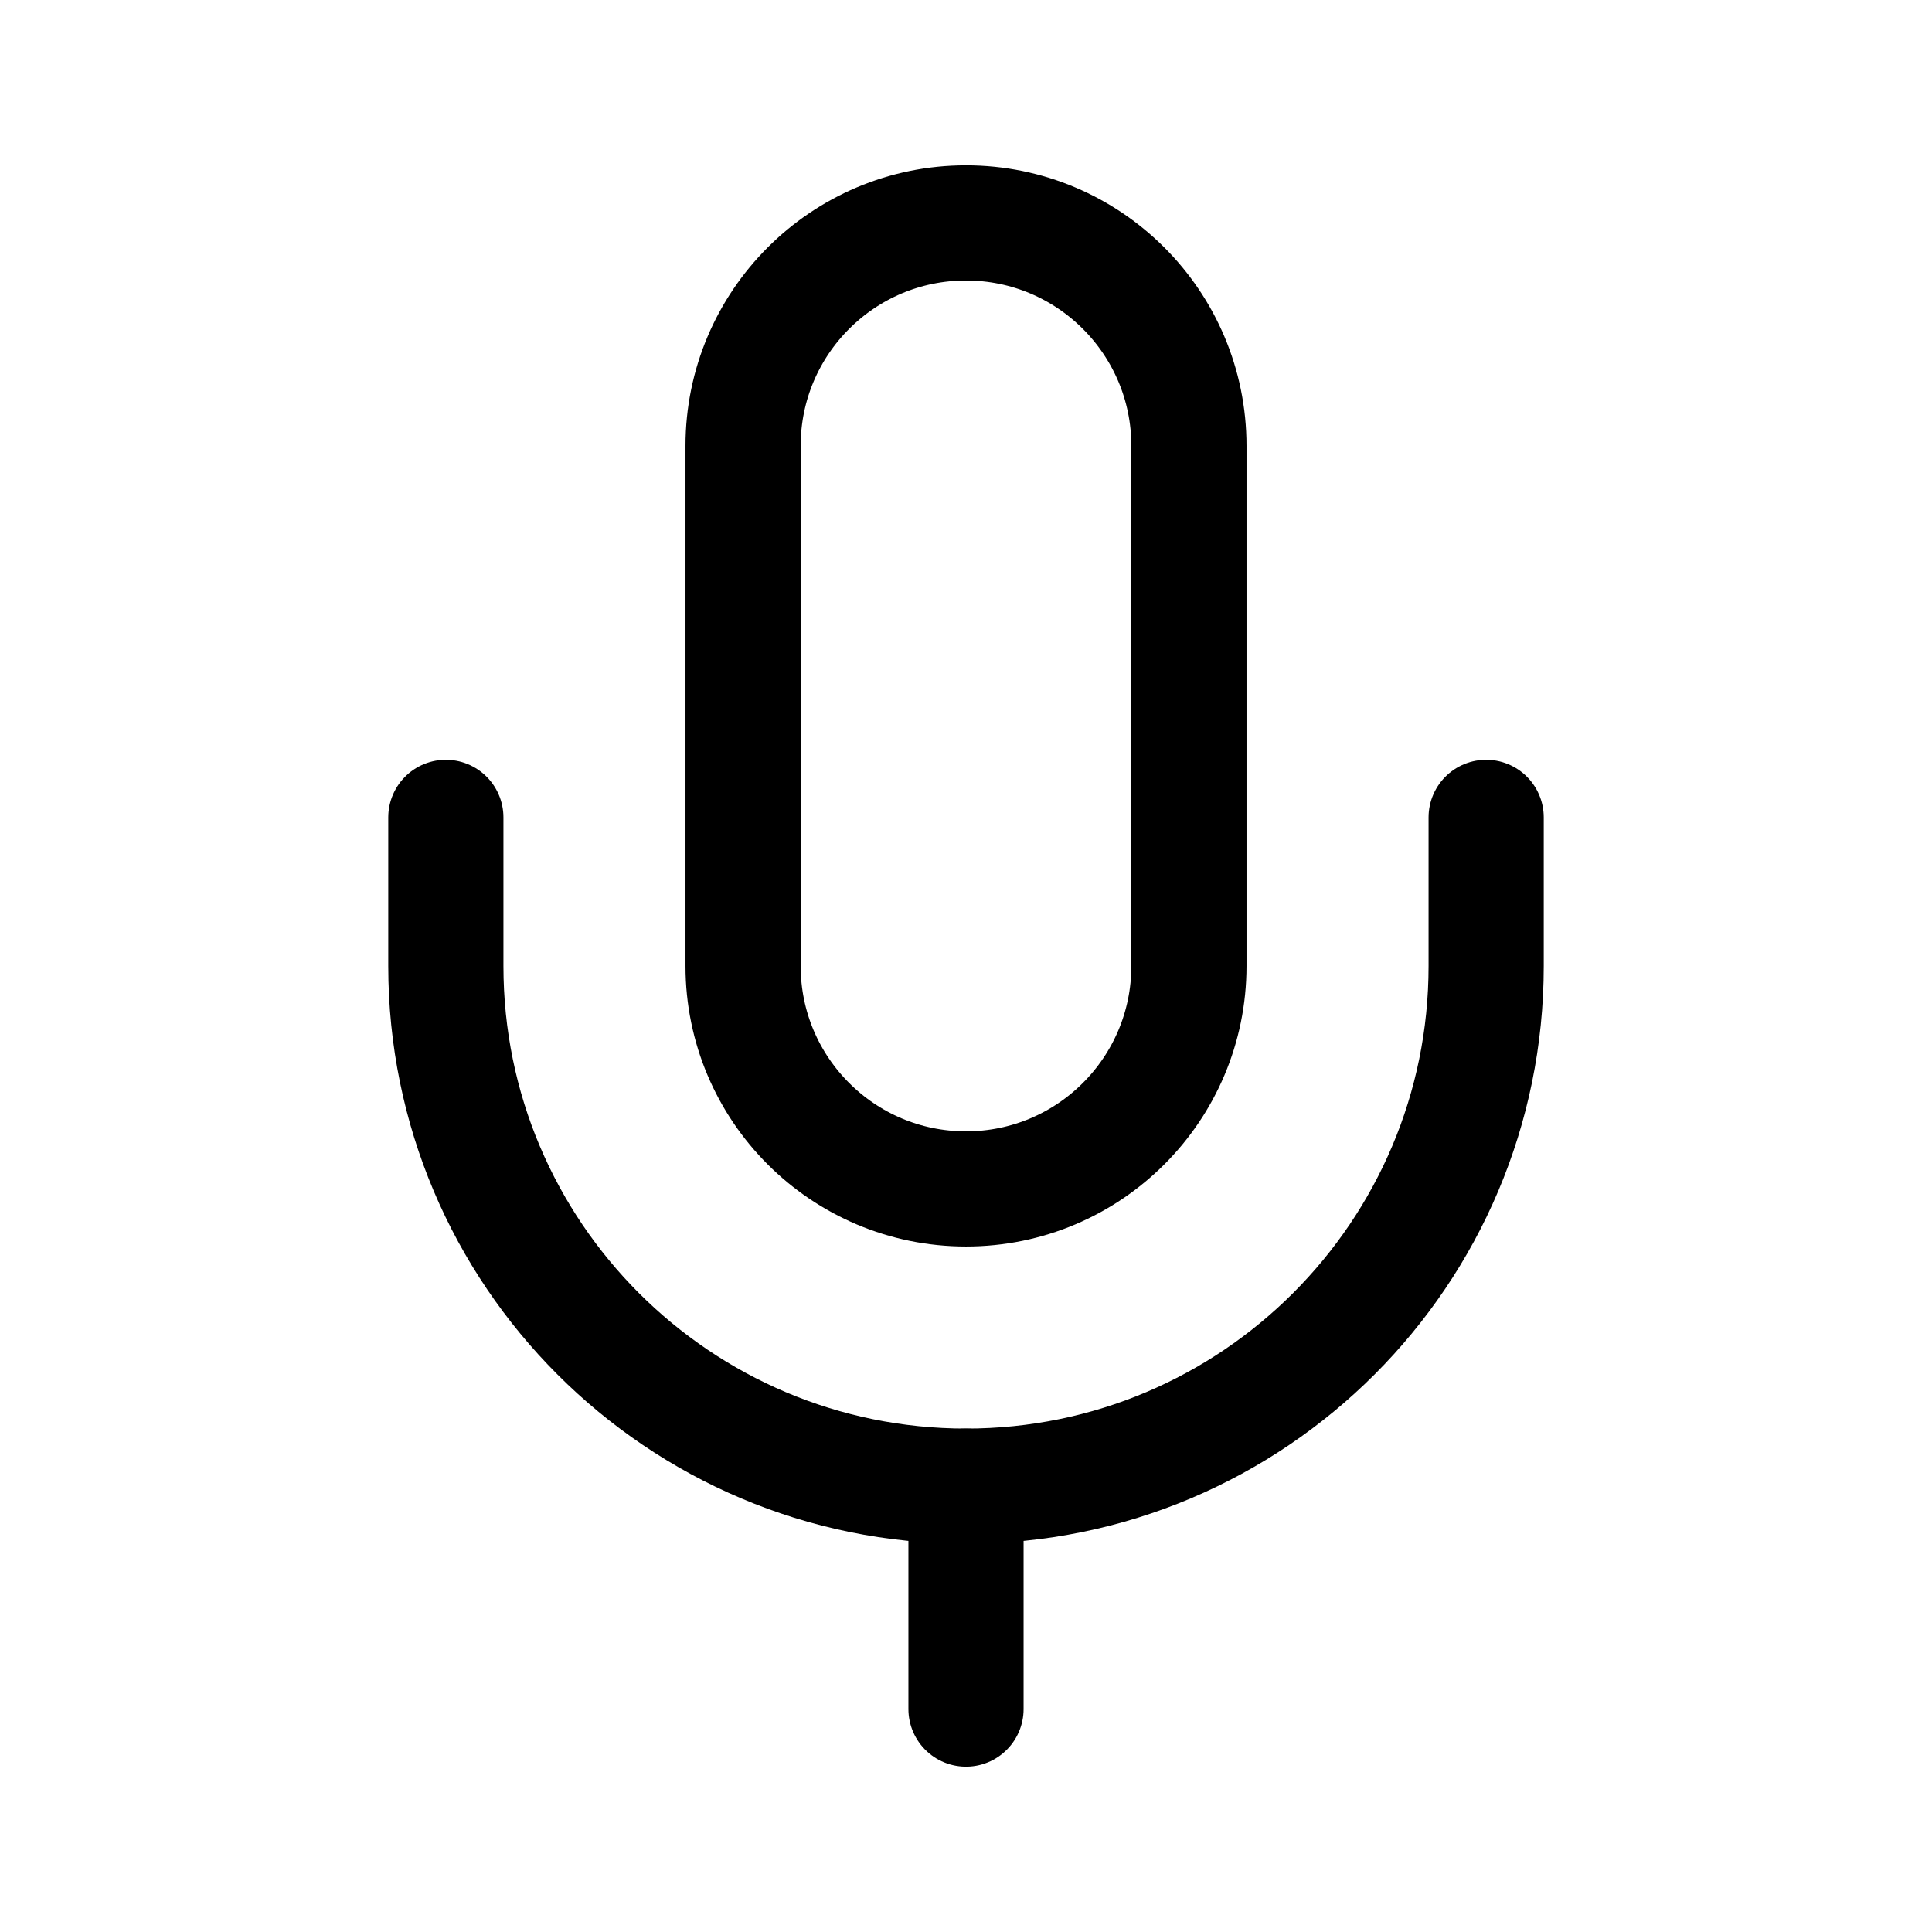
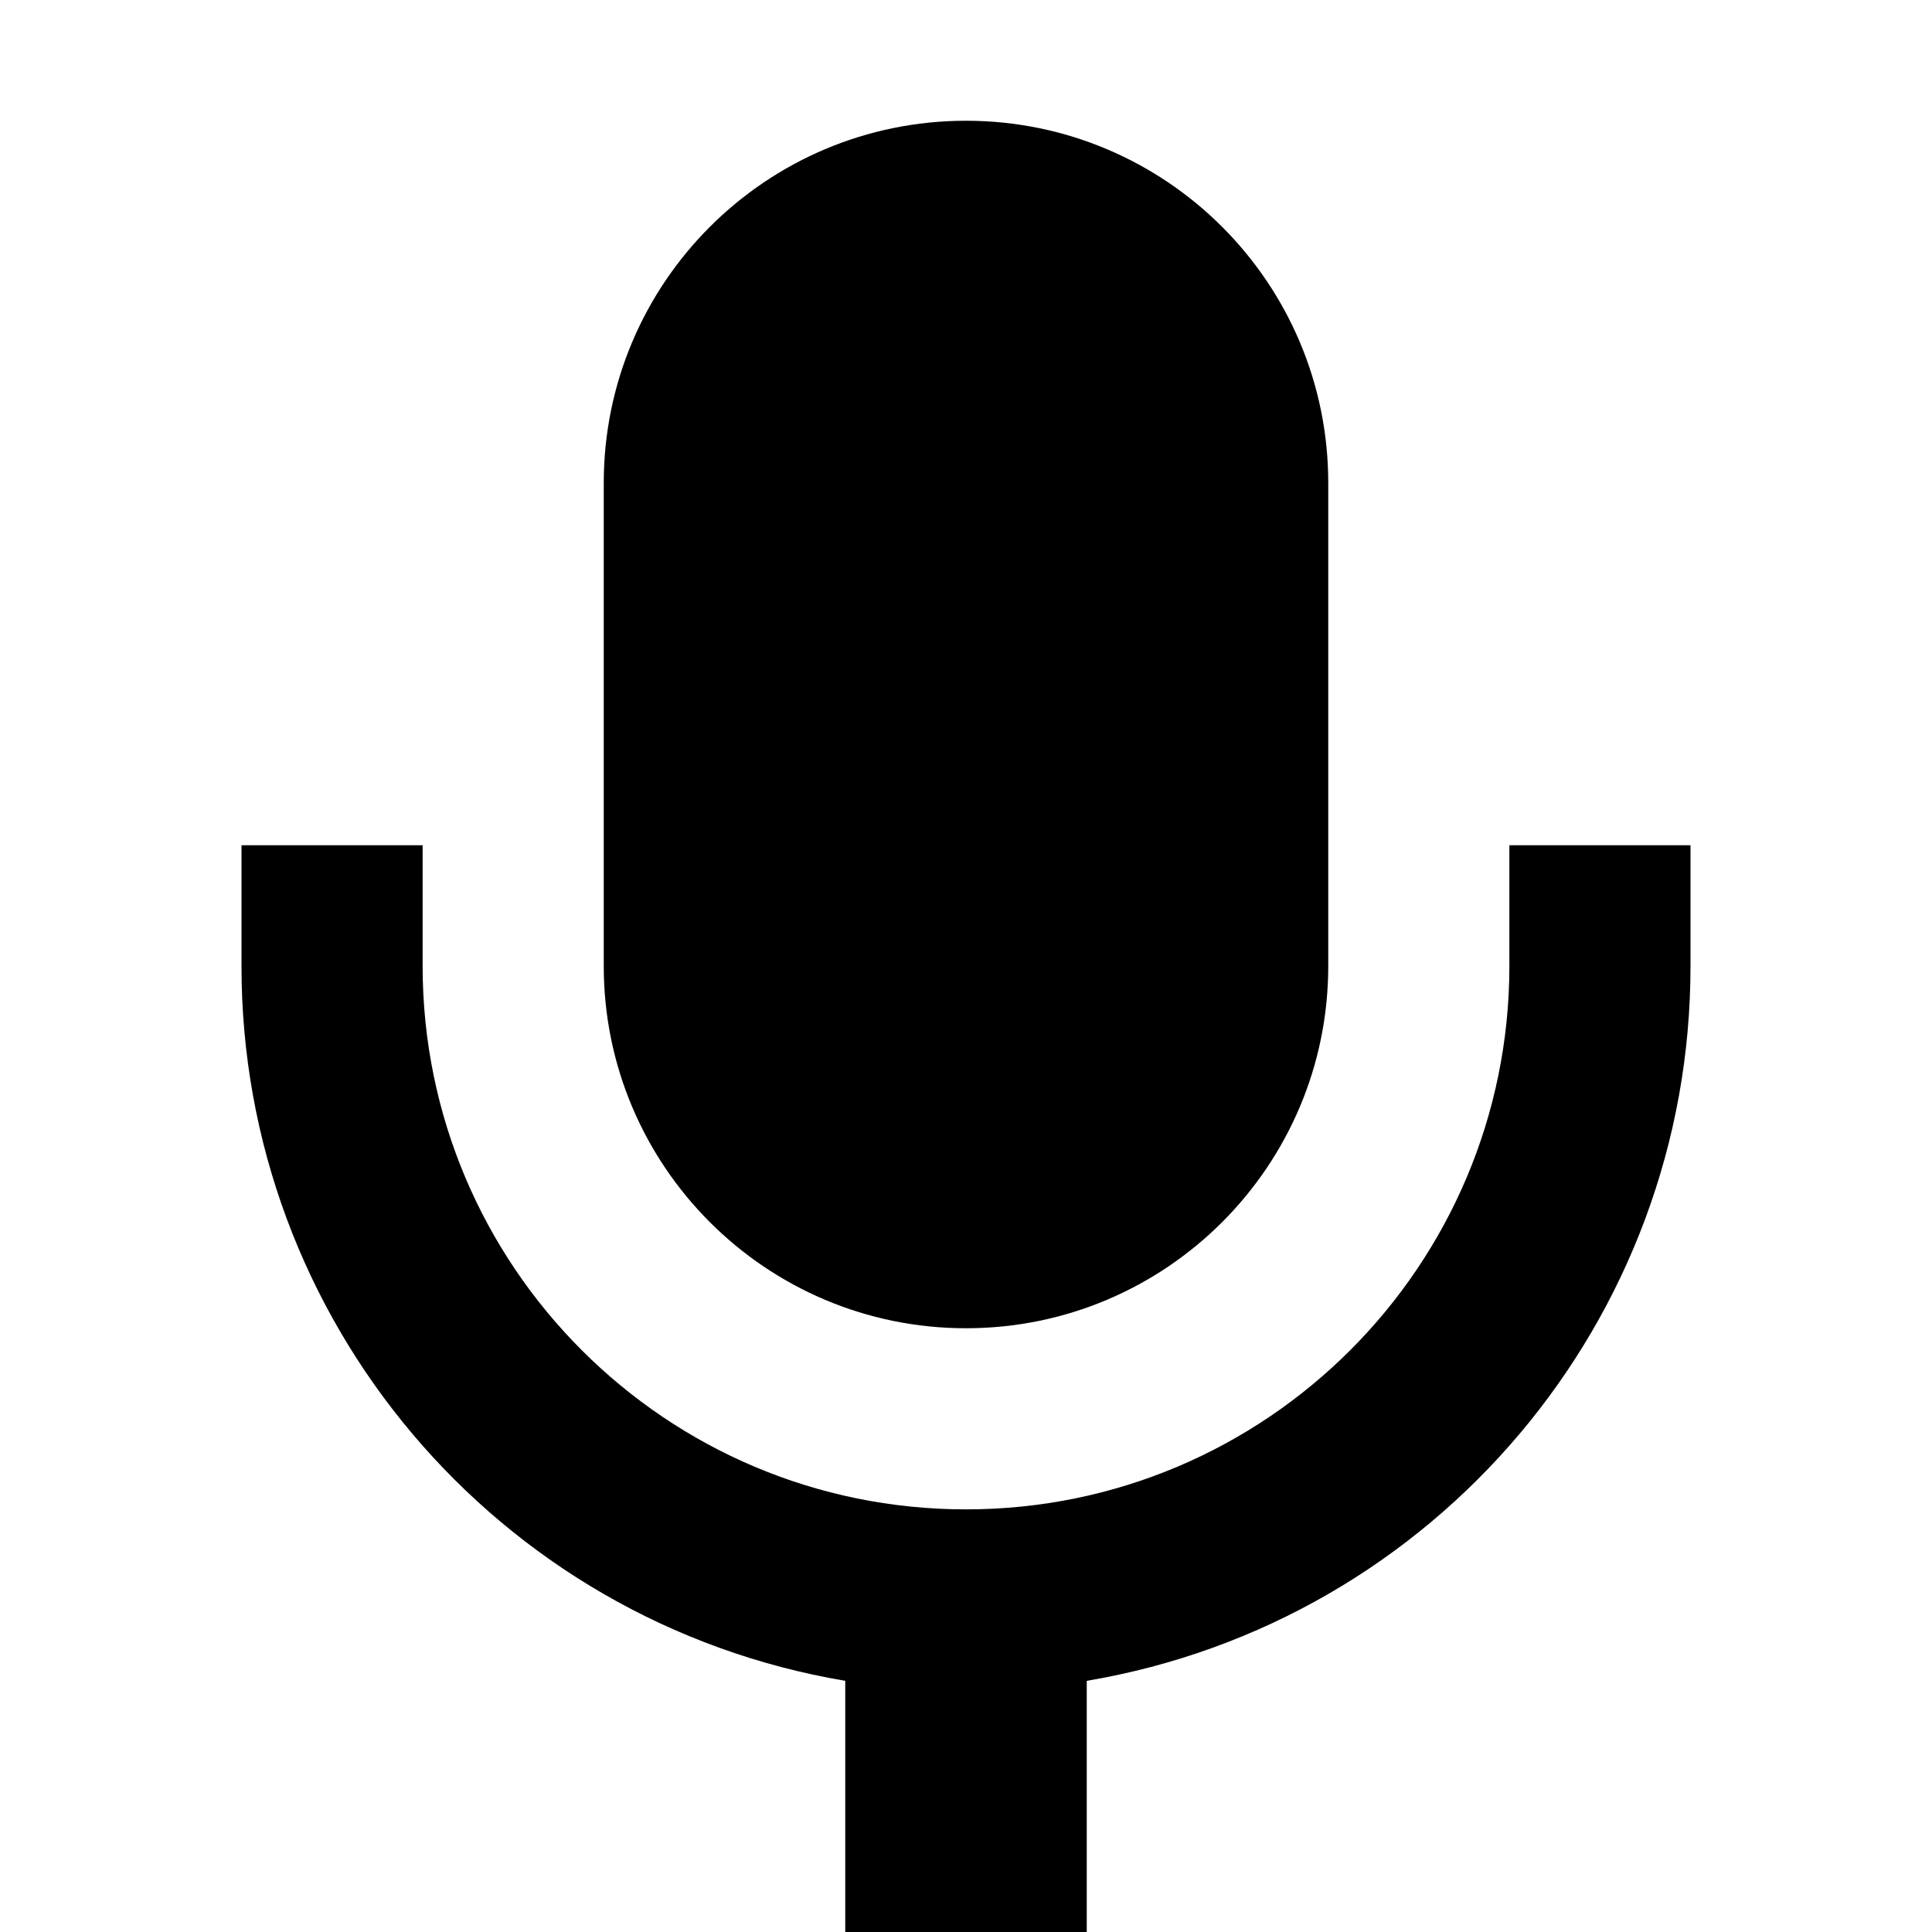
- <svg xmlns="http://www.w3.org/2000/svg" width="24" height="24" viewBox="-1 -1 26 26" fill="none" stroke="currentColor" stroke-width="1.55" stroke-linecap="round" stroke-linejoin="round">
-   <path d="M12 2a3 3 0 0 0-3 3v7a3 3 0 0 0 6 0V5a3 3 0 0 0-3-3Z" />
-   <path d="M19 10v2a7 7 0 0 1-14 0v-2" />
-   <line x1="12" x2="12" y1="19" y2="22" />
+ <svg xmlns="http://www.w3.org/2000/svg" width="16" height="16" viewBox="0 0 16 16">
+   <rect width="6" height="10" x="5" y="1" fill="currentColor" rx="3" />
+   <path fill="currentColor" d="M2 7h1.5v1A4.5 4.5 0 0 0 8 12.5 4.5 4.5 0 0 0 12.5 8V7H14v1a6 6 0 0 1-5 5.92V16H7v-2.08A6 6 0 0 1 2 8V7z" />
</svg>
